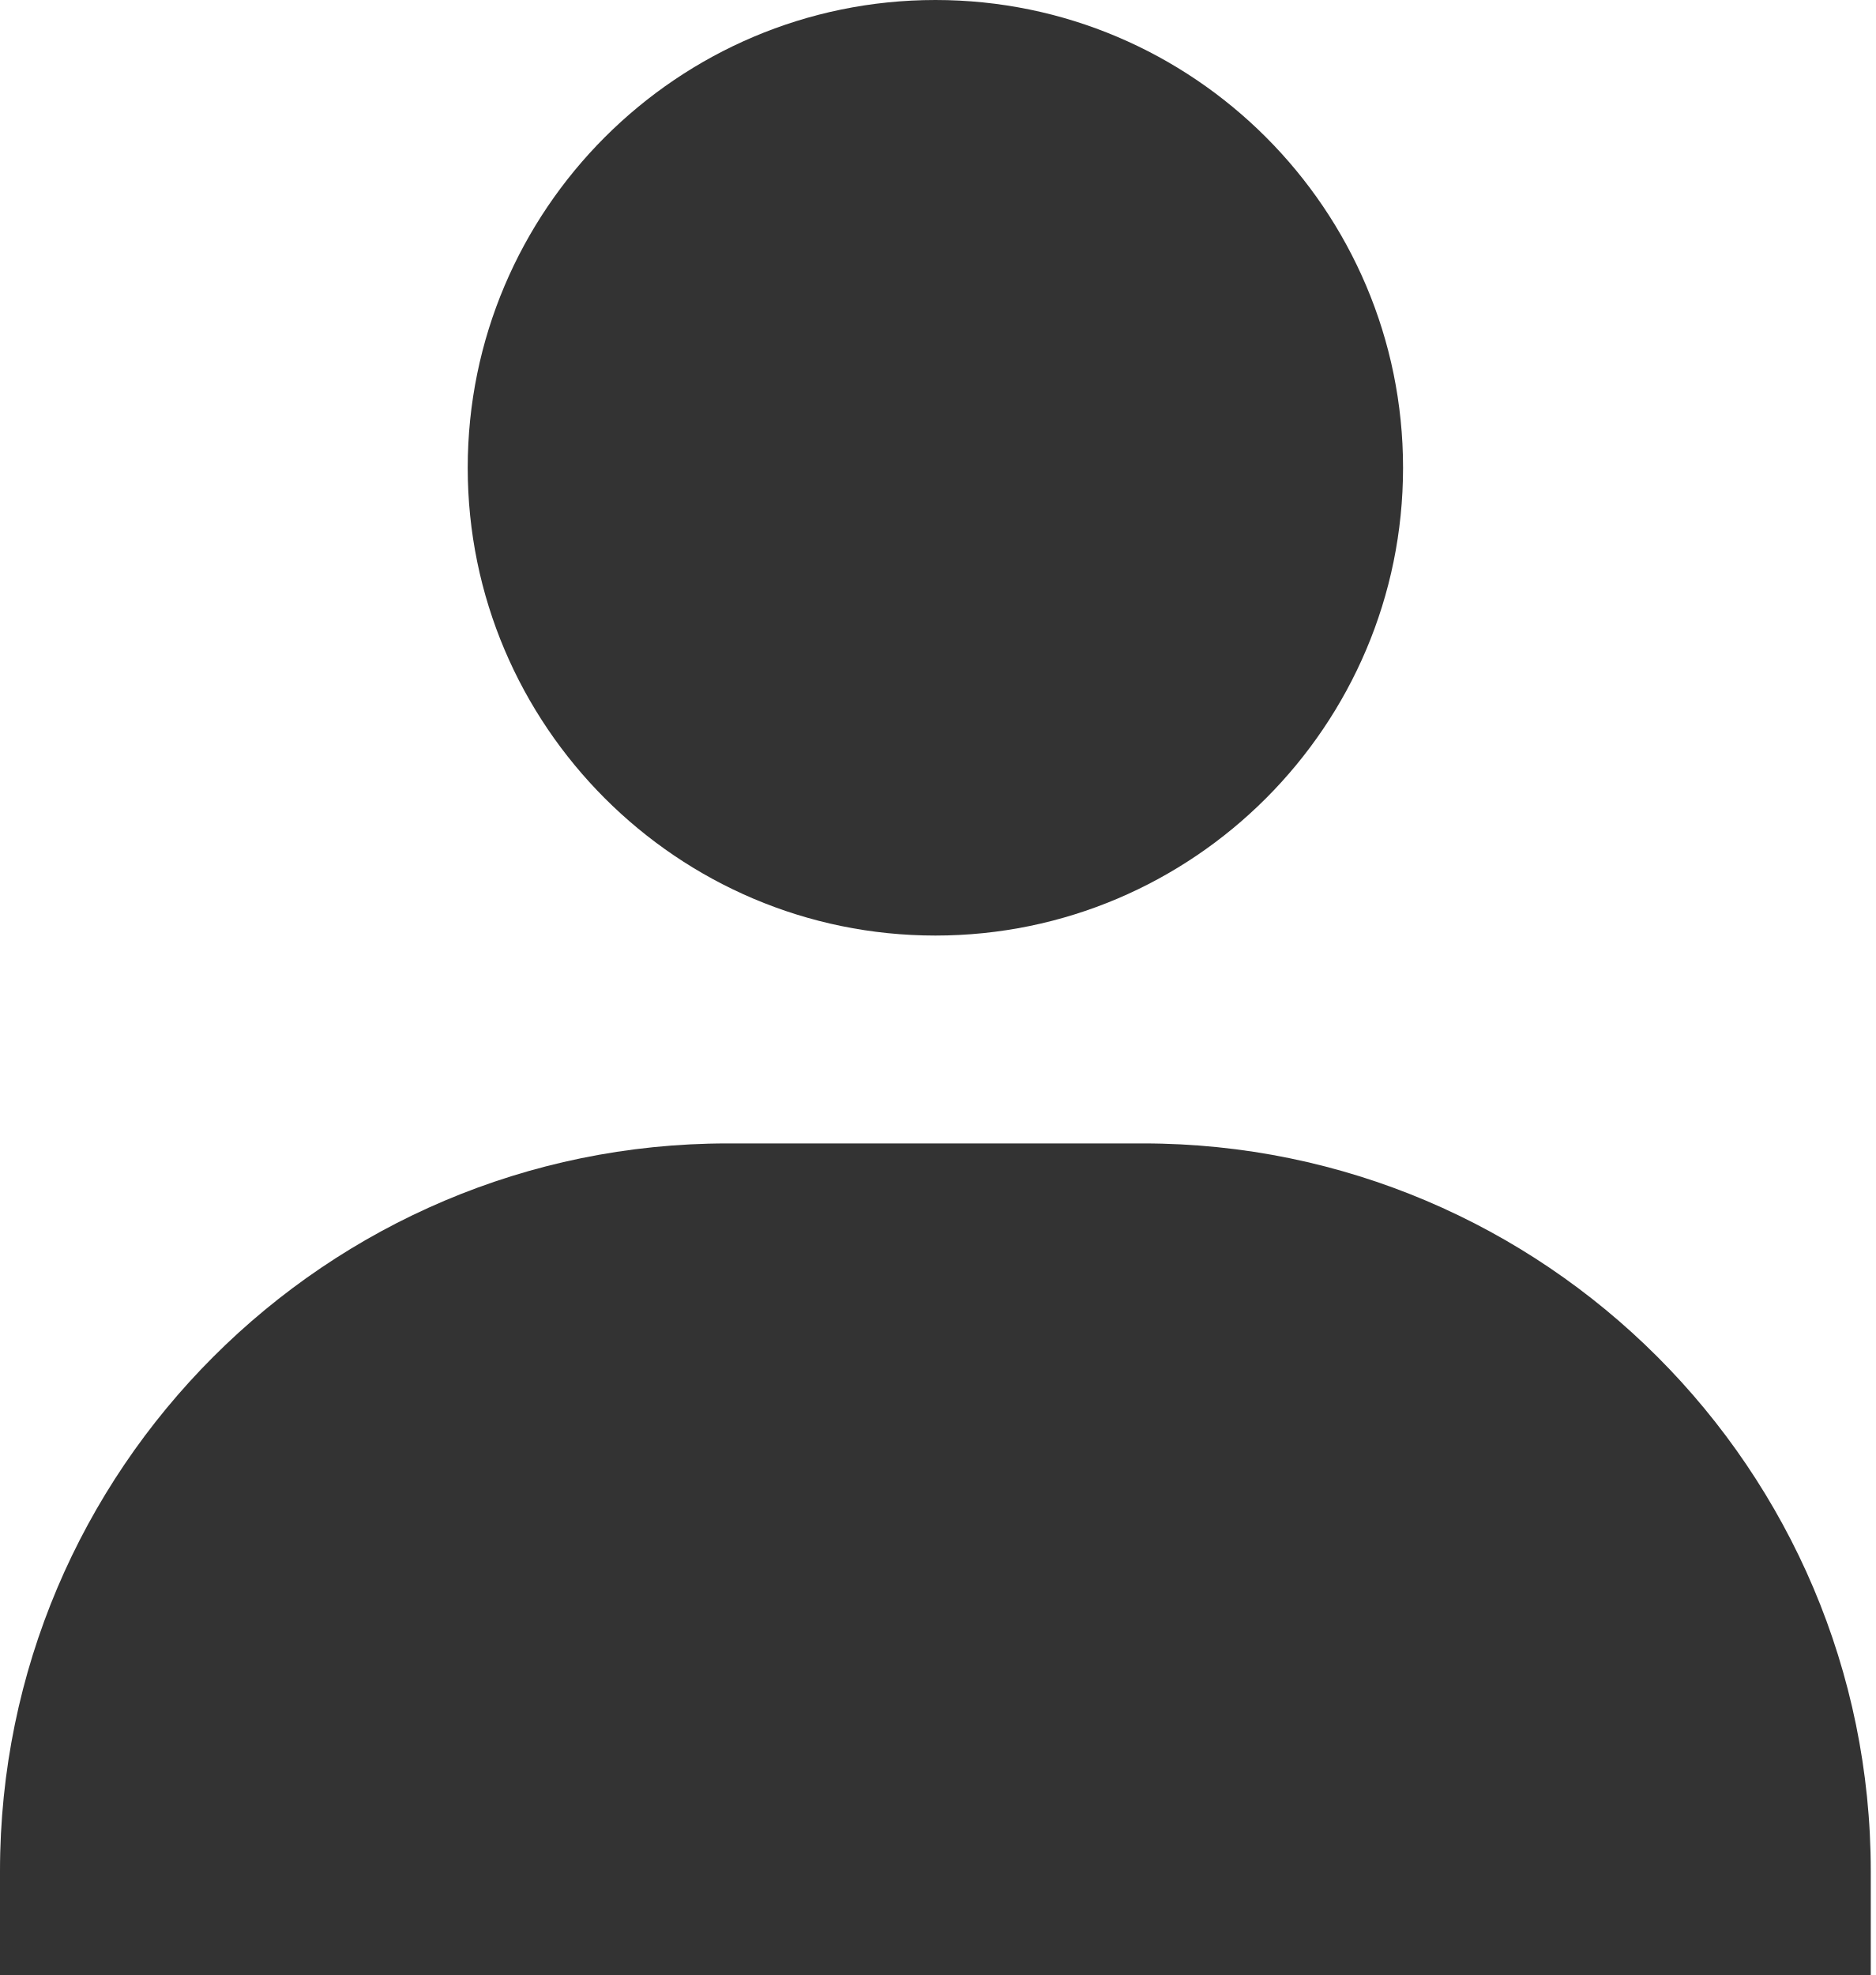
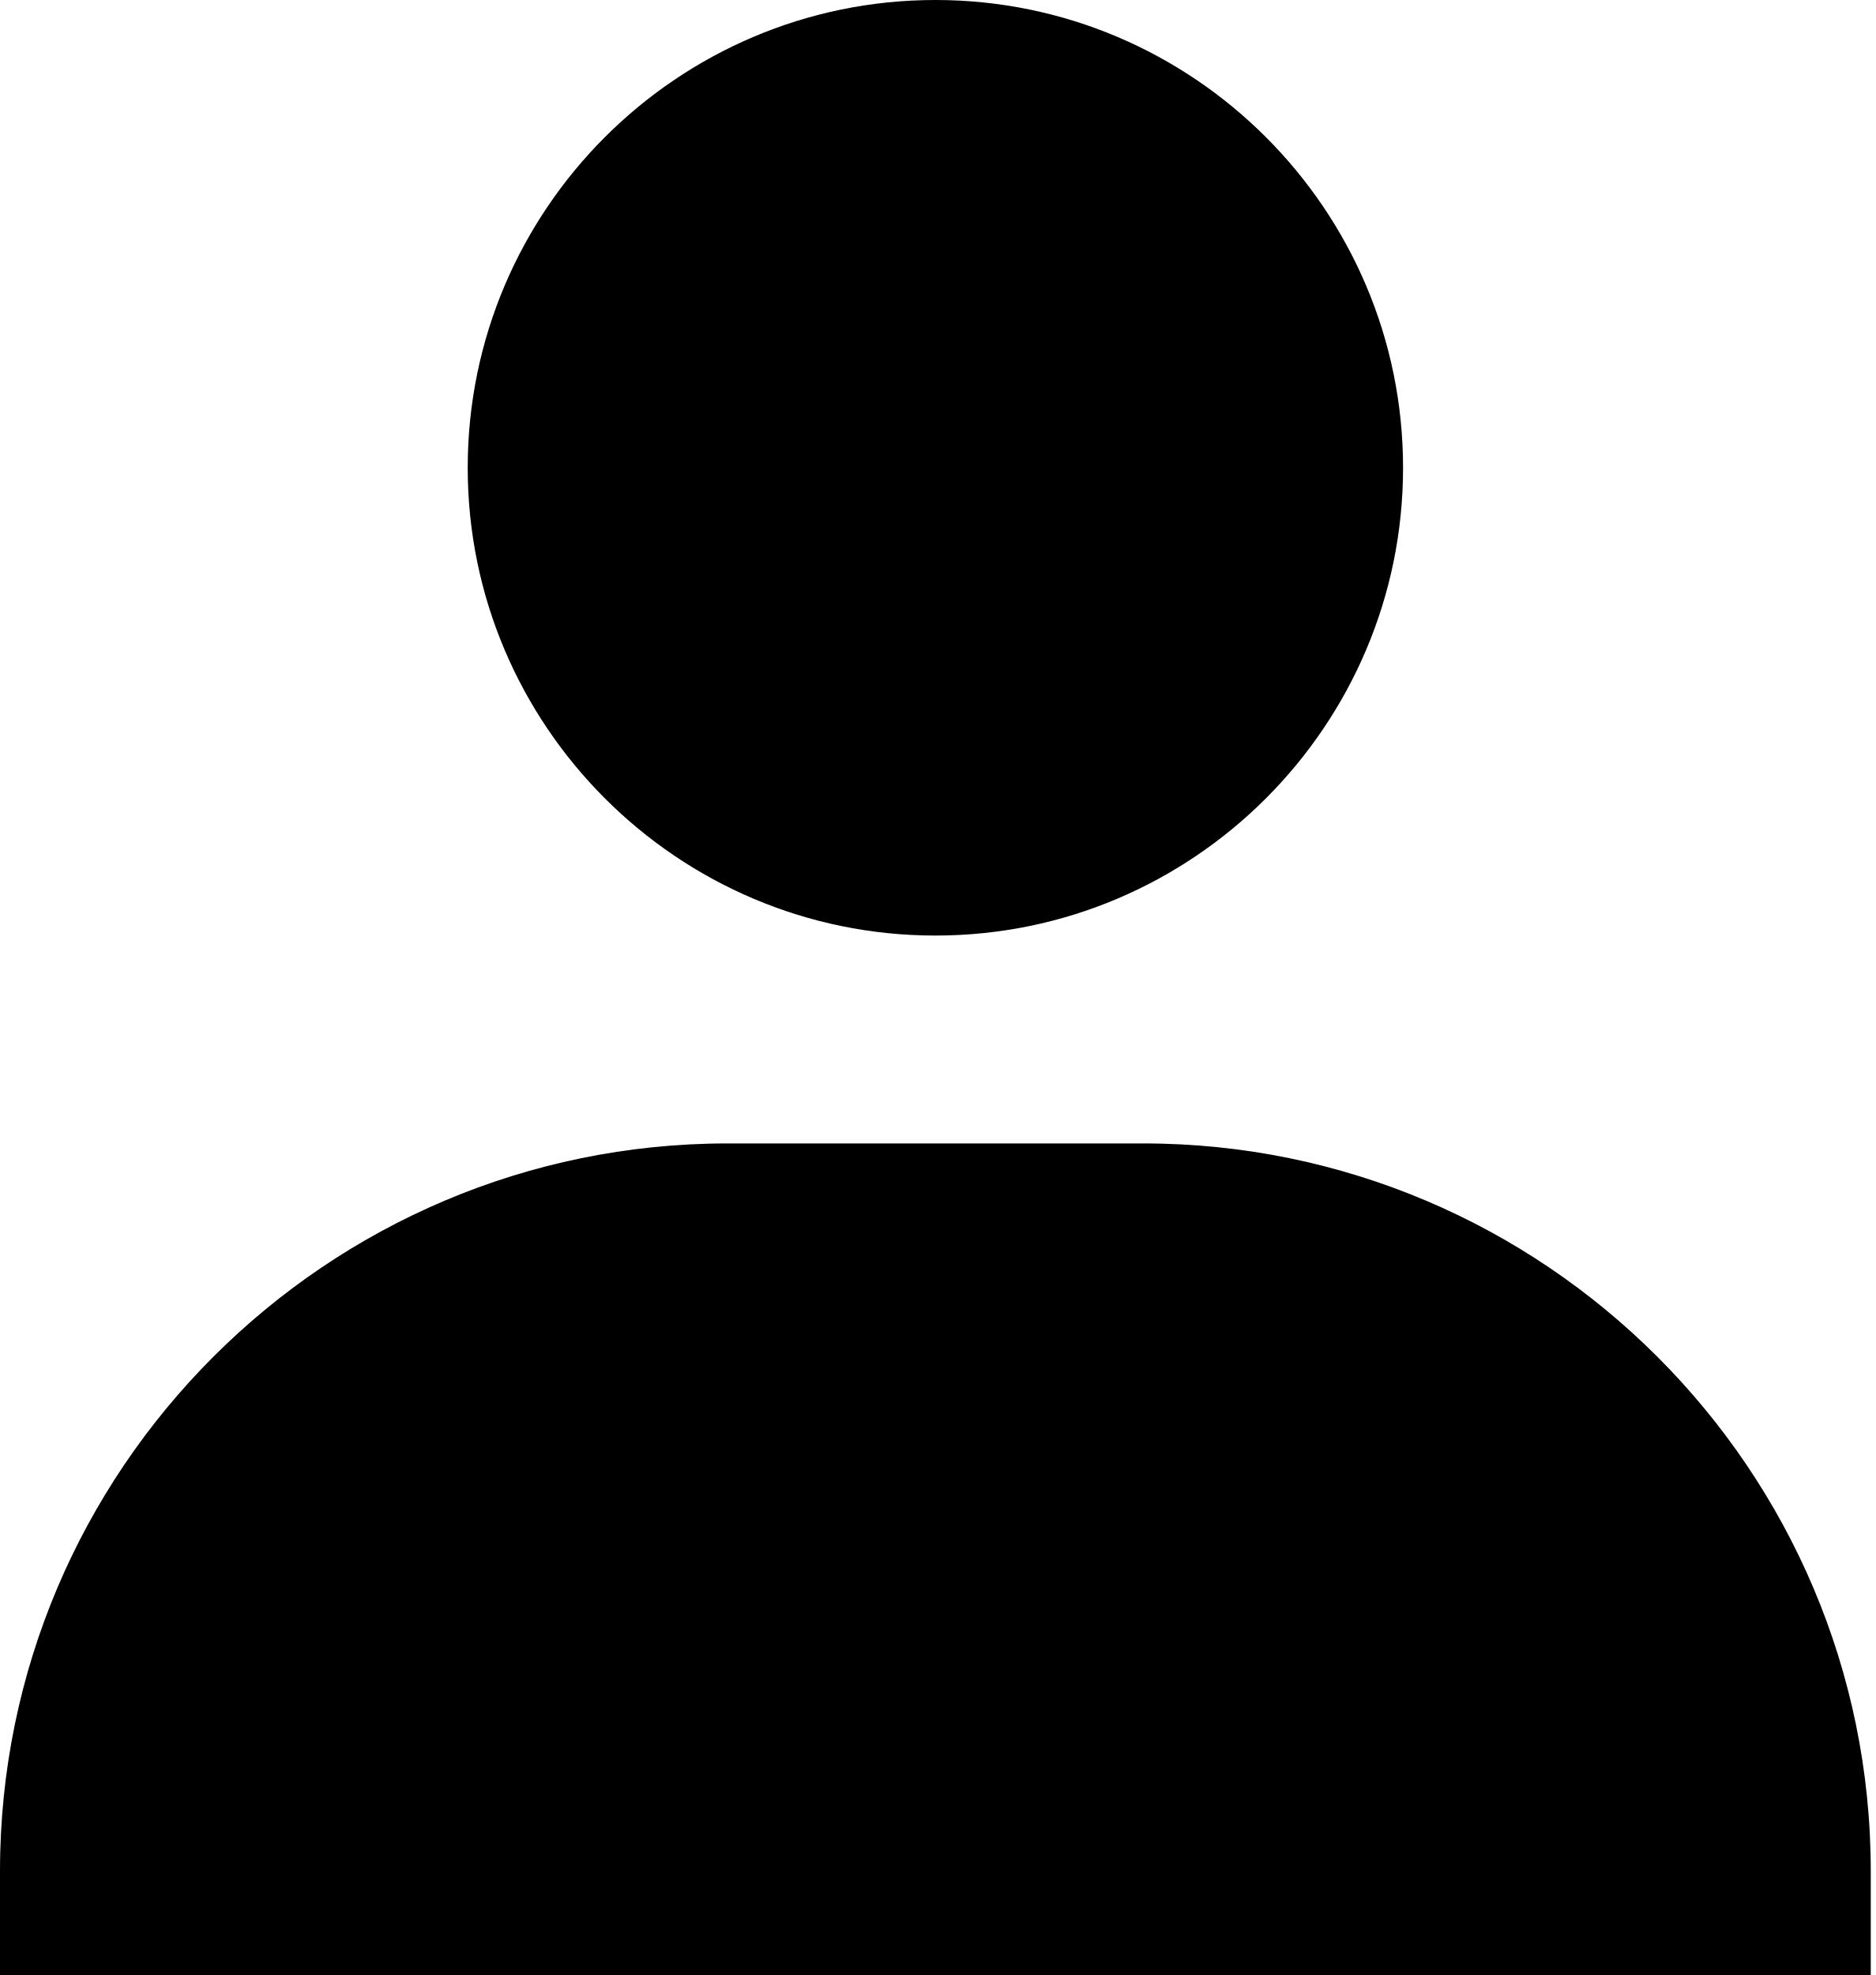
<svg xmlns="http://www.w3.org/2000/svg" width="19" height="20" viewBox="0 0 19 20" fill="none">
-   <path d="M4.737 4.737C4.737 7.348 6.862 9.474 9.474 9.474C12.085 9.474 14.21 7.348 14.21 4.737C14.21 2.125 12.085 0 9.474 0C6.862 0 4.737 2.125 4.737 4.737ZM17.895 20H18.947V18.947C18.947 14.885 15.641 11.579 11.579 11.579H7.368C3.305 11.579 0 14.885 0 18.947V20H17.895Z" fill="currentColor" fill-opacity="0.8" />
+   <path d="M4.737 4.737C4.737 7.348 6.862 9.474 9.474 9.474C12.085 9.474 14.21 7.348 14.21 4.737C14.21 2.125 12.085 0 9.474 0C6.862 0 4.737 2.125 4.737 4.737ZM17.895 20H18.947V18.947C18.947 14.885 15.641 11.579 11.579 11.579H7.368C3.305 11.579 0 14.885 0 18.947V20H17.895Z" fill="currentColor" fill-opacity="1" />
</svg>
